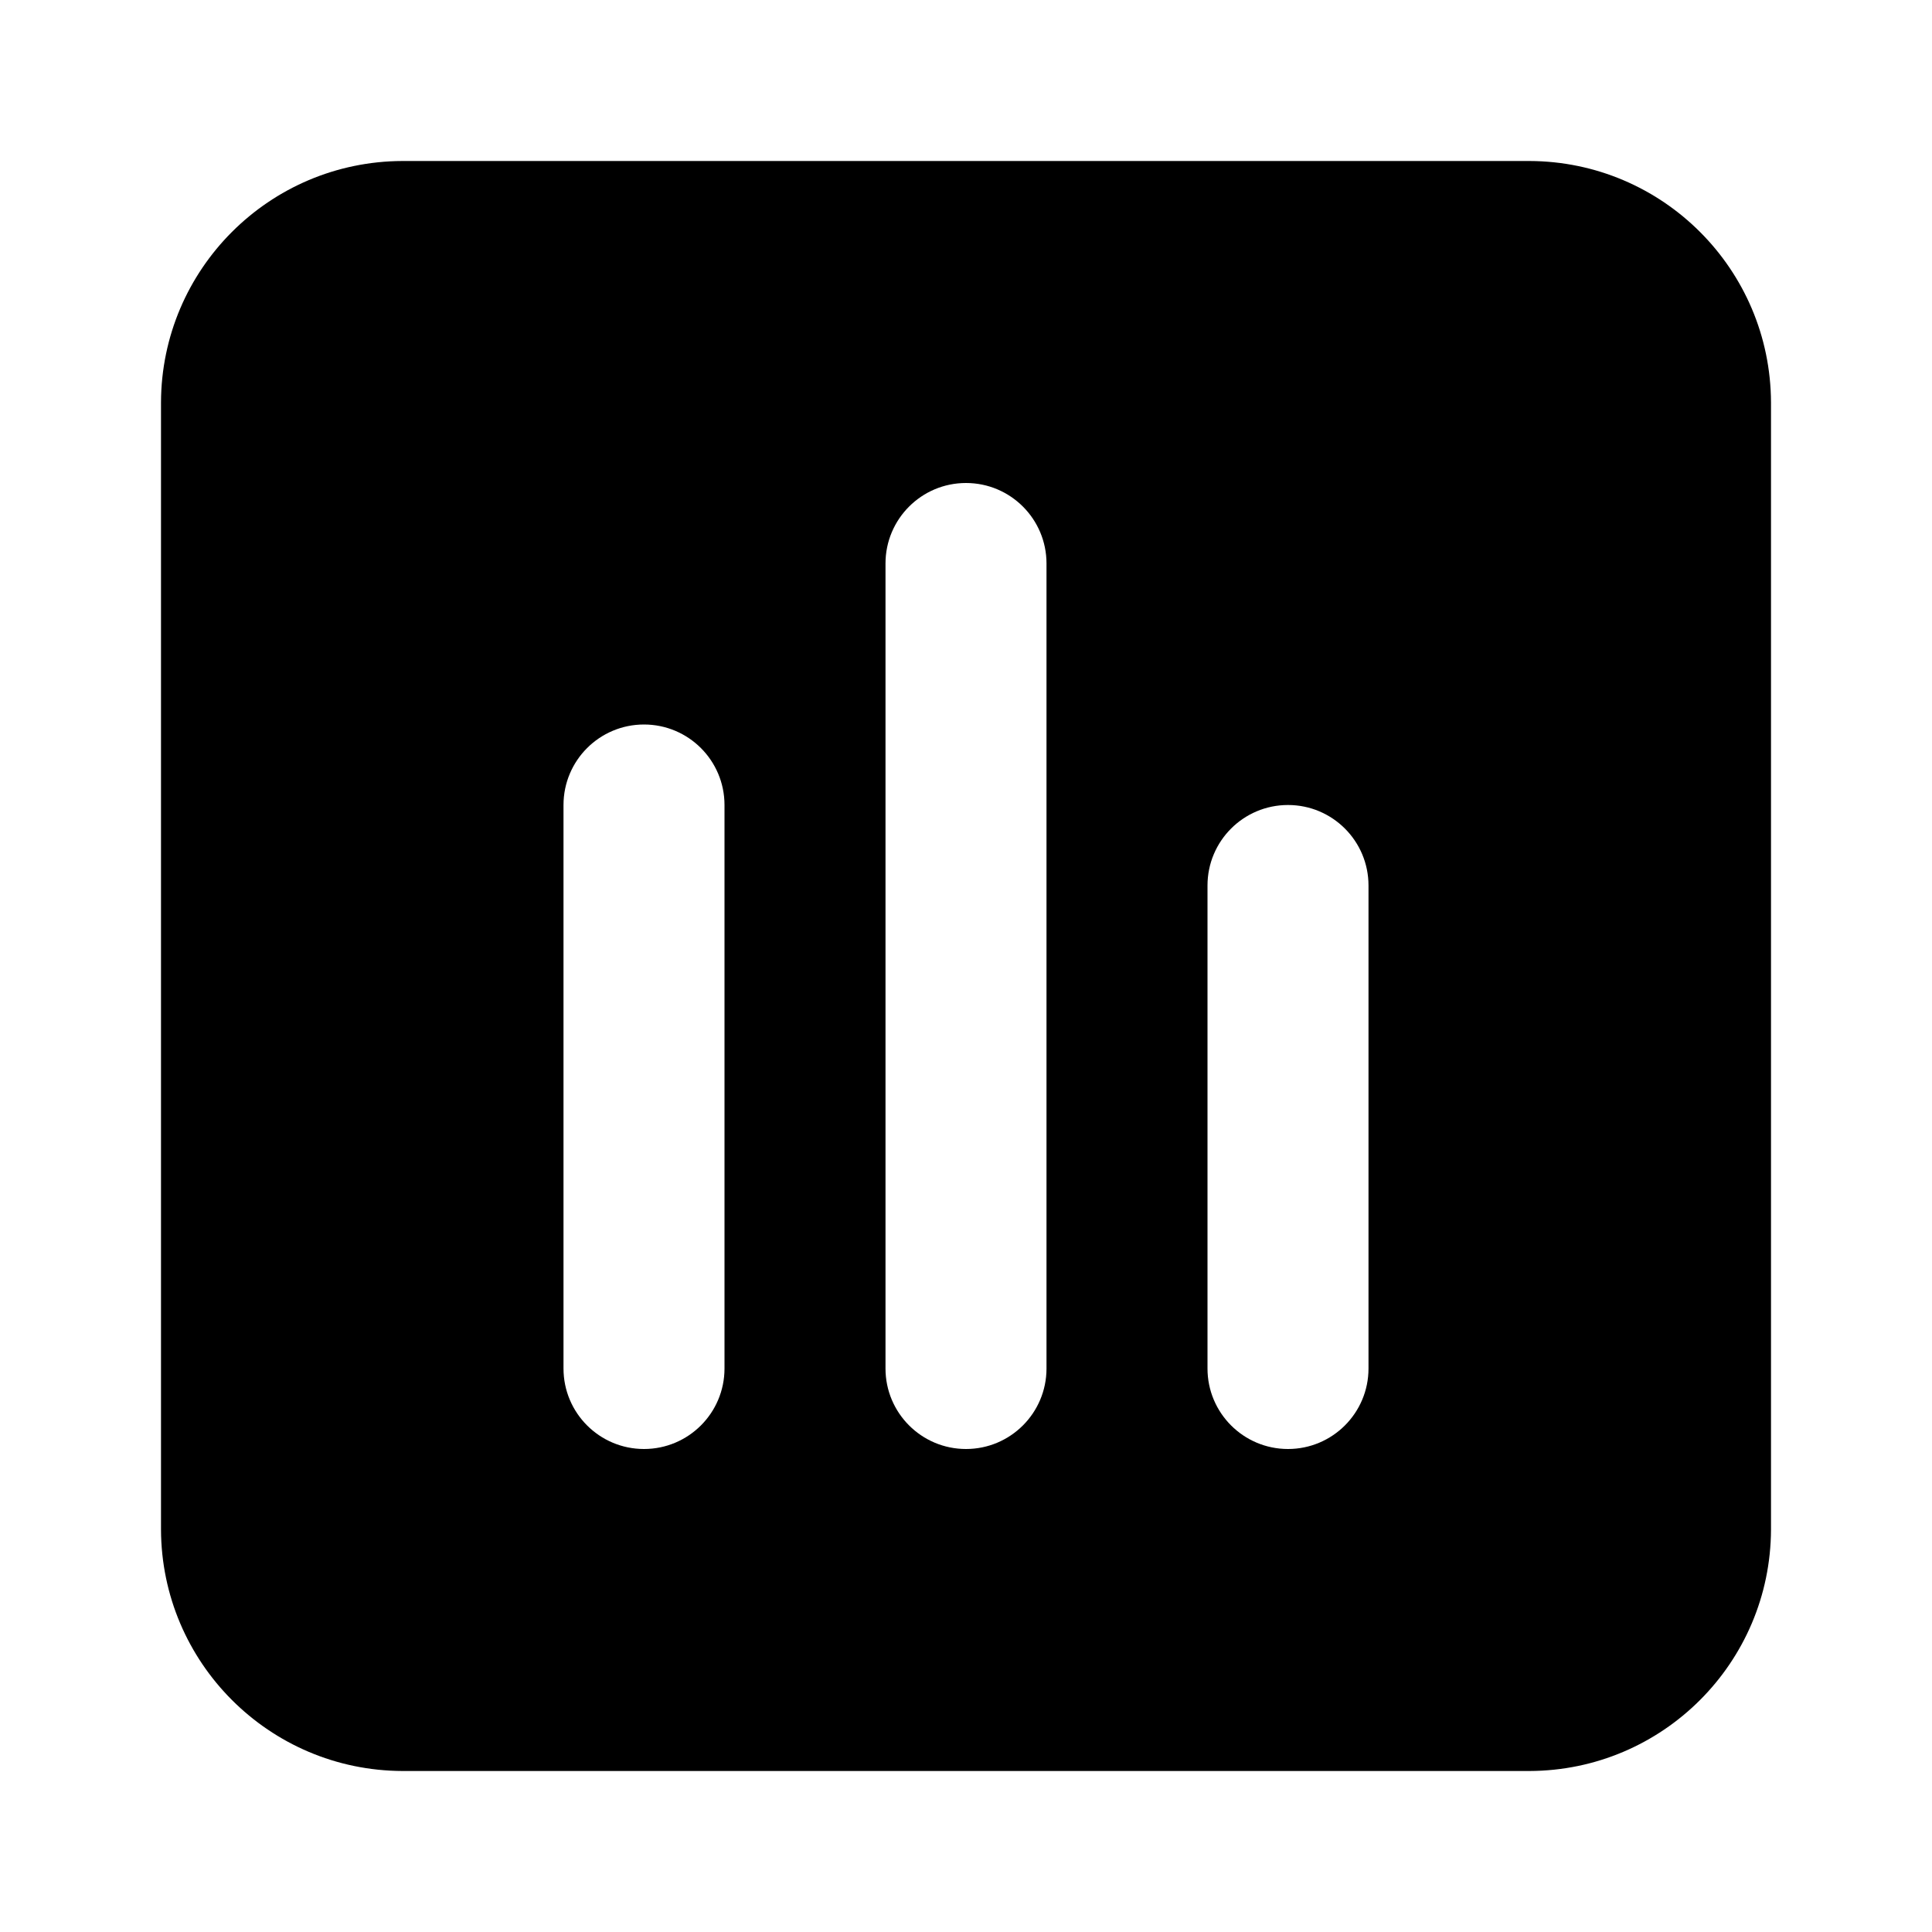
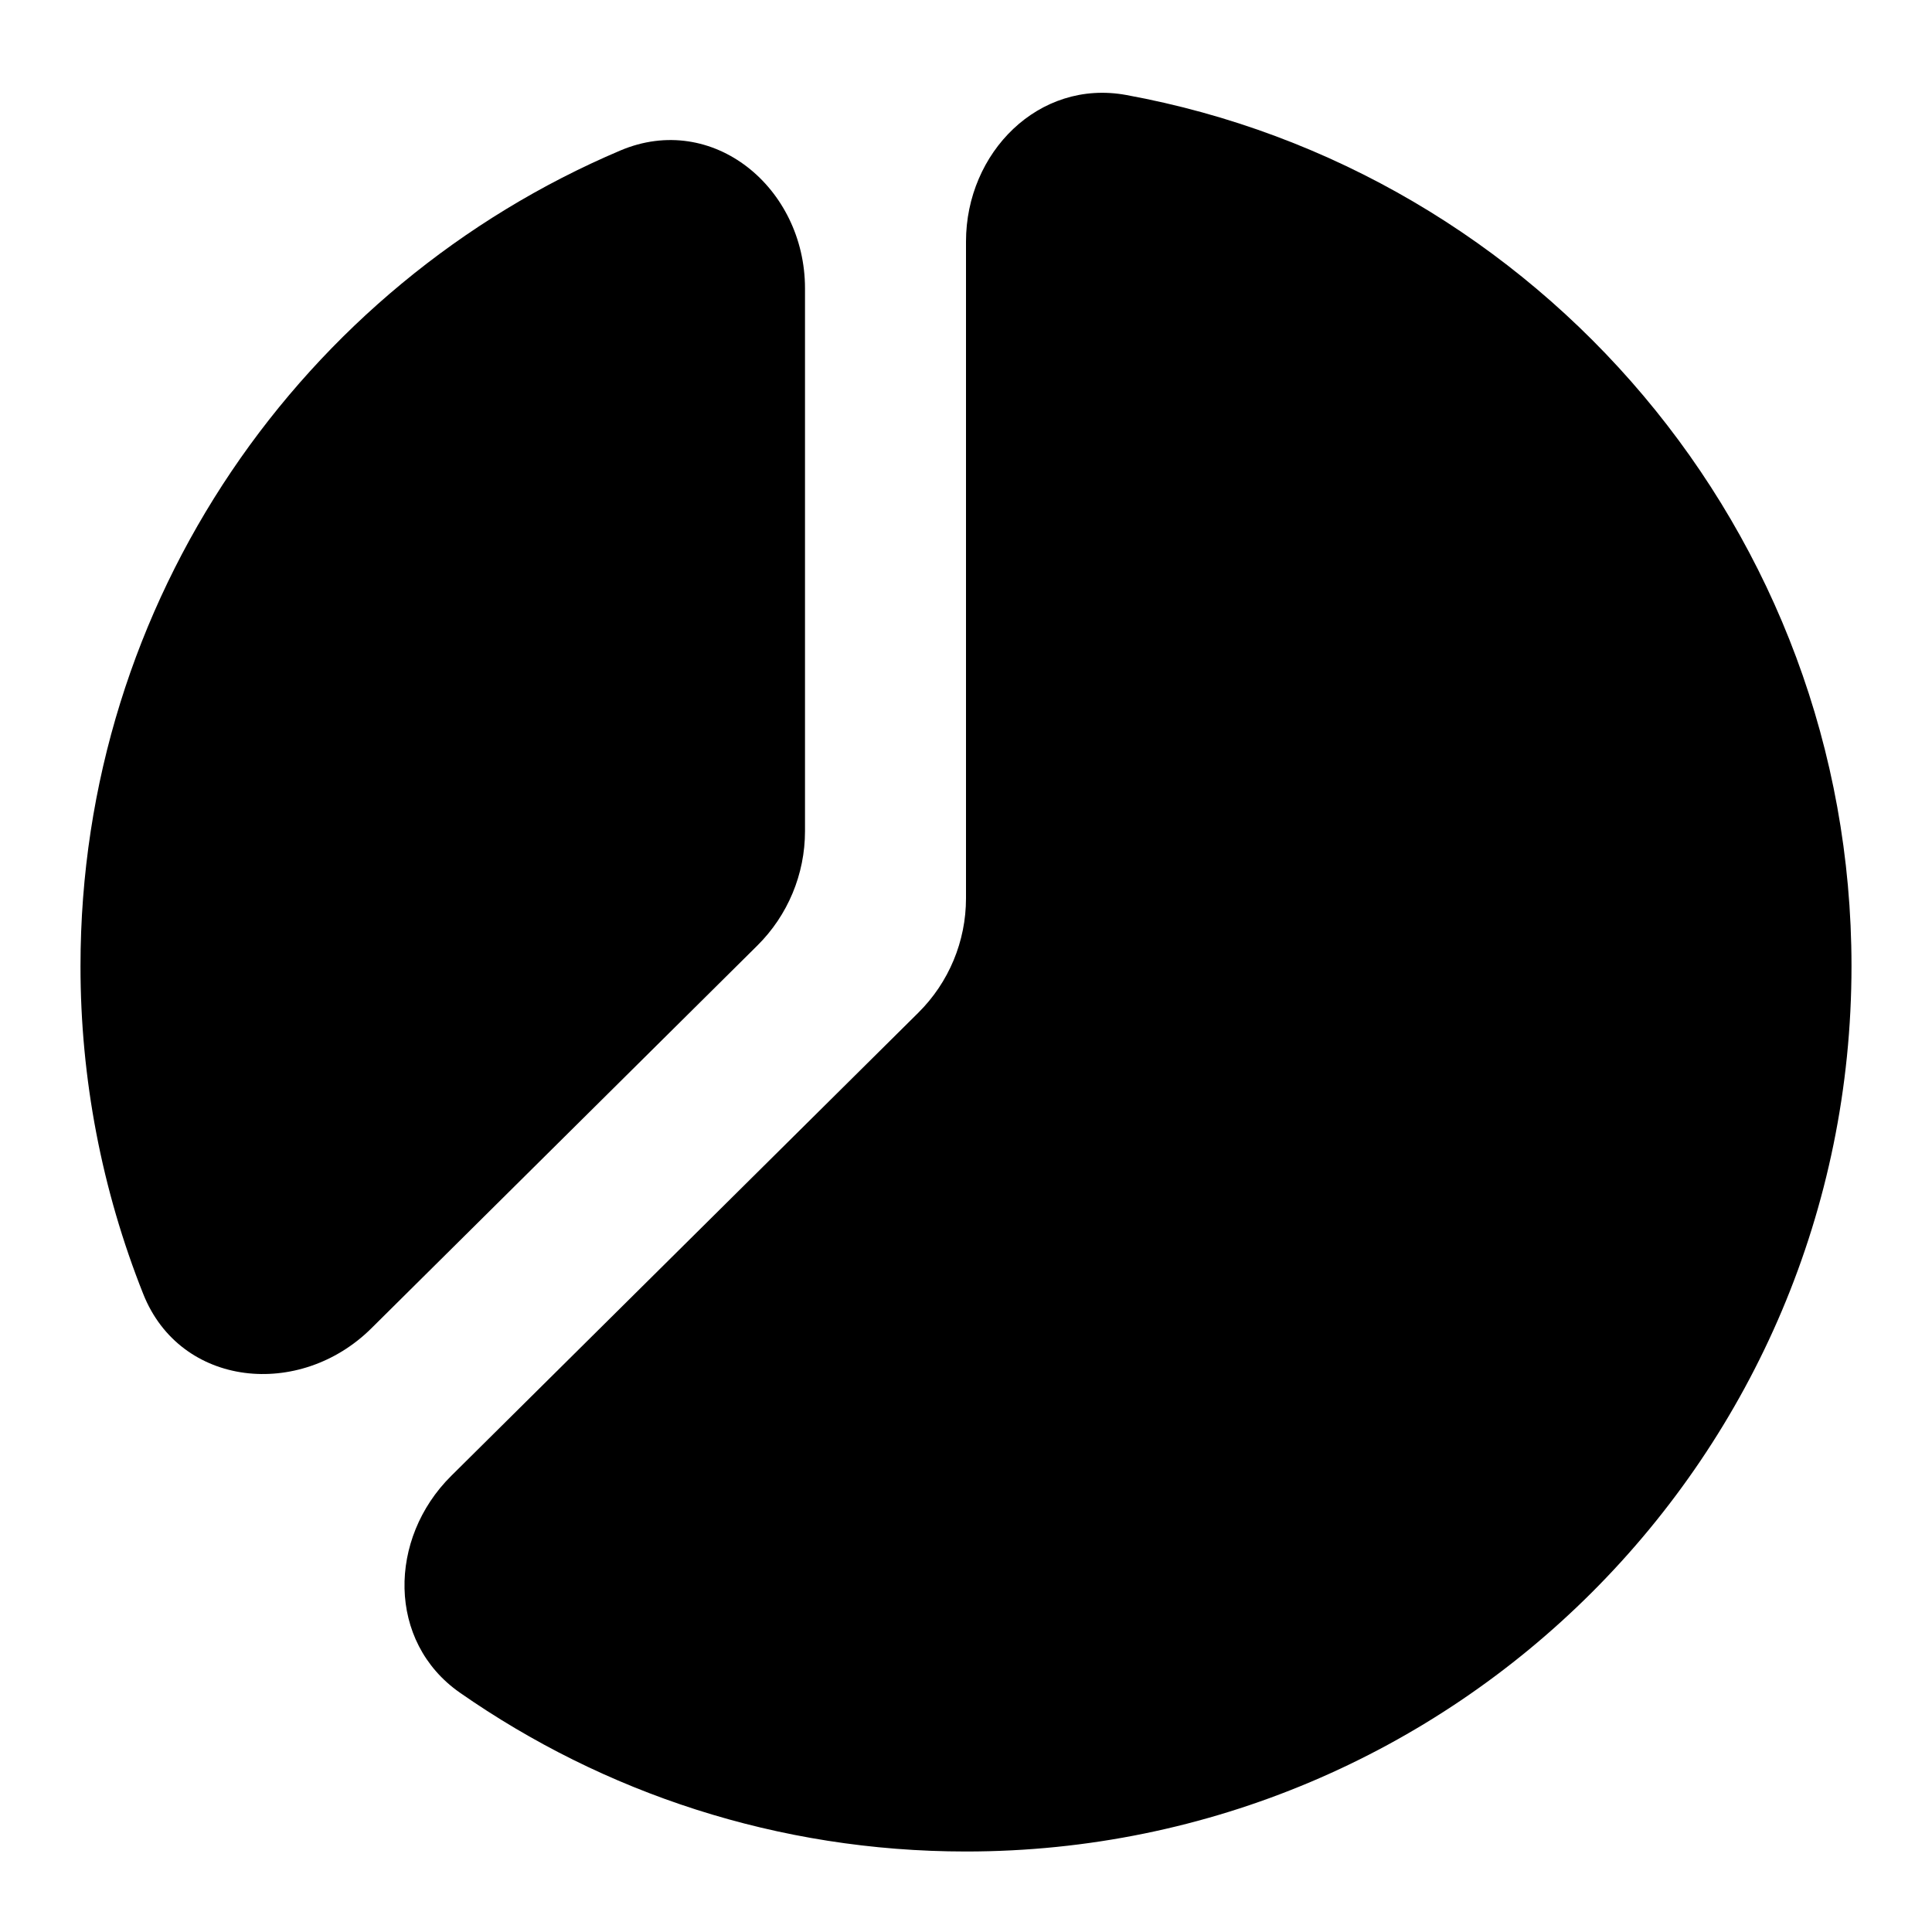
- <svg xmlns="http://www.w3.org/2000/svg" width="24" height="24" viewBox="0 0 24 24" fill="none">
-   <path d="M19 2H5a3.009 3.009 0 0 0-3 3v14a3.01 3.01 0 0 0 3 3h14a3.01 3.01 0 0 0 3-3V5a3.01 3.01 0 0 0-3-3zM9 17a1 1 0 1 1-2 0v-7a1 1 0 0 1 2 0v7zm4 0a1 1 0 0 1-2 0V7a1 1 0 0 1 2 0v10zm4 0a1 1 0 0 1-2 0v-6a1 1 0 0 1 2 0v6z" fill="currentColor" />
+ <svg xmlns="http://www.w3.org/2000/svg" width="24" height="24" fill="none" viewBox="0 0 24 24">
+   <path fill="currentColor" d="M23 12c0 6.075-4.925 11-11 11-2.338 0-4.505-.73-6.287-1.973-.906-.632-.892-1.916-.108-2.693l5.803-5.754A2 2 0 0 0 12 11.16V3c0-1.104.903-2.019 1.99-1.82C19.115 2.116 23 6.604 23 12" />
+   <path fill="currentColor" d="M10 10.326a2 2 0 0 1-.592 1.42l-4.795 4.755c-.887.88-2.37.736-2.833-.425A11 11 0 0 1 1 12C1 7.45 3.764 3.543 7.705 1.87 8.855 1.382 10 2.333 10 3.582z" />
</svg>
